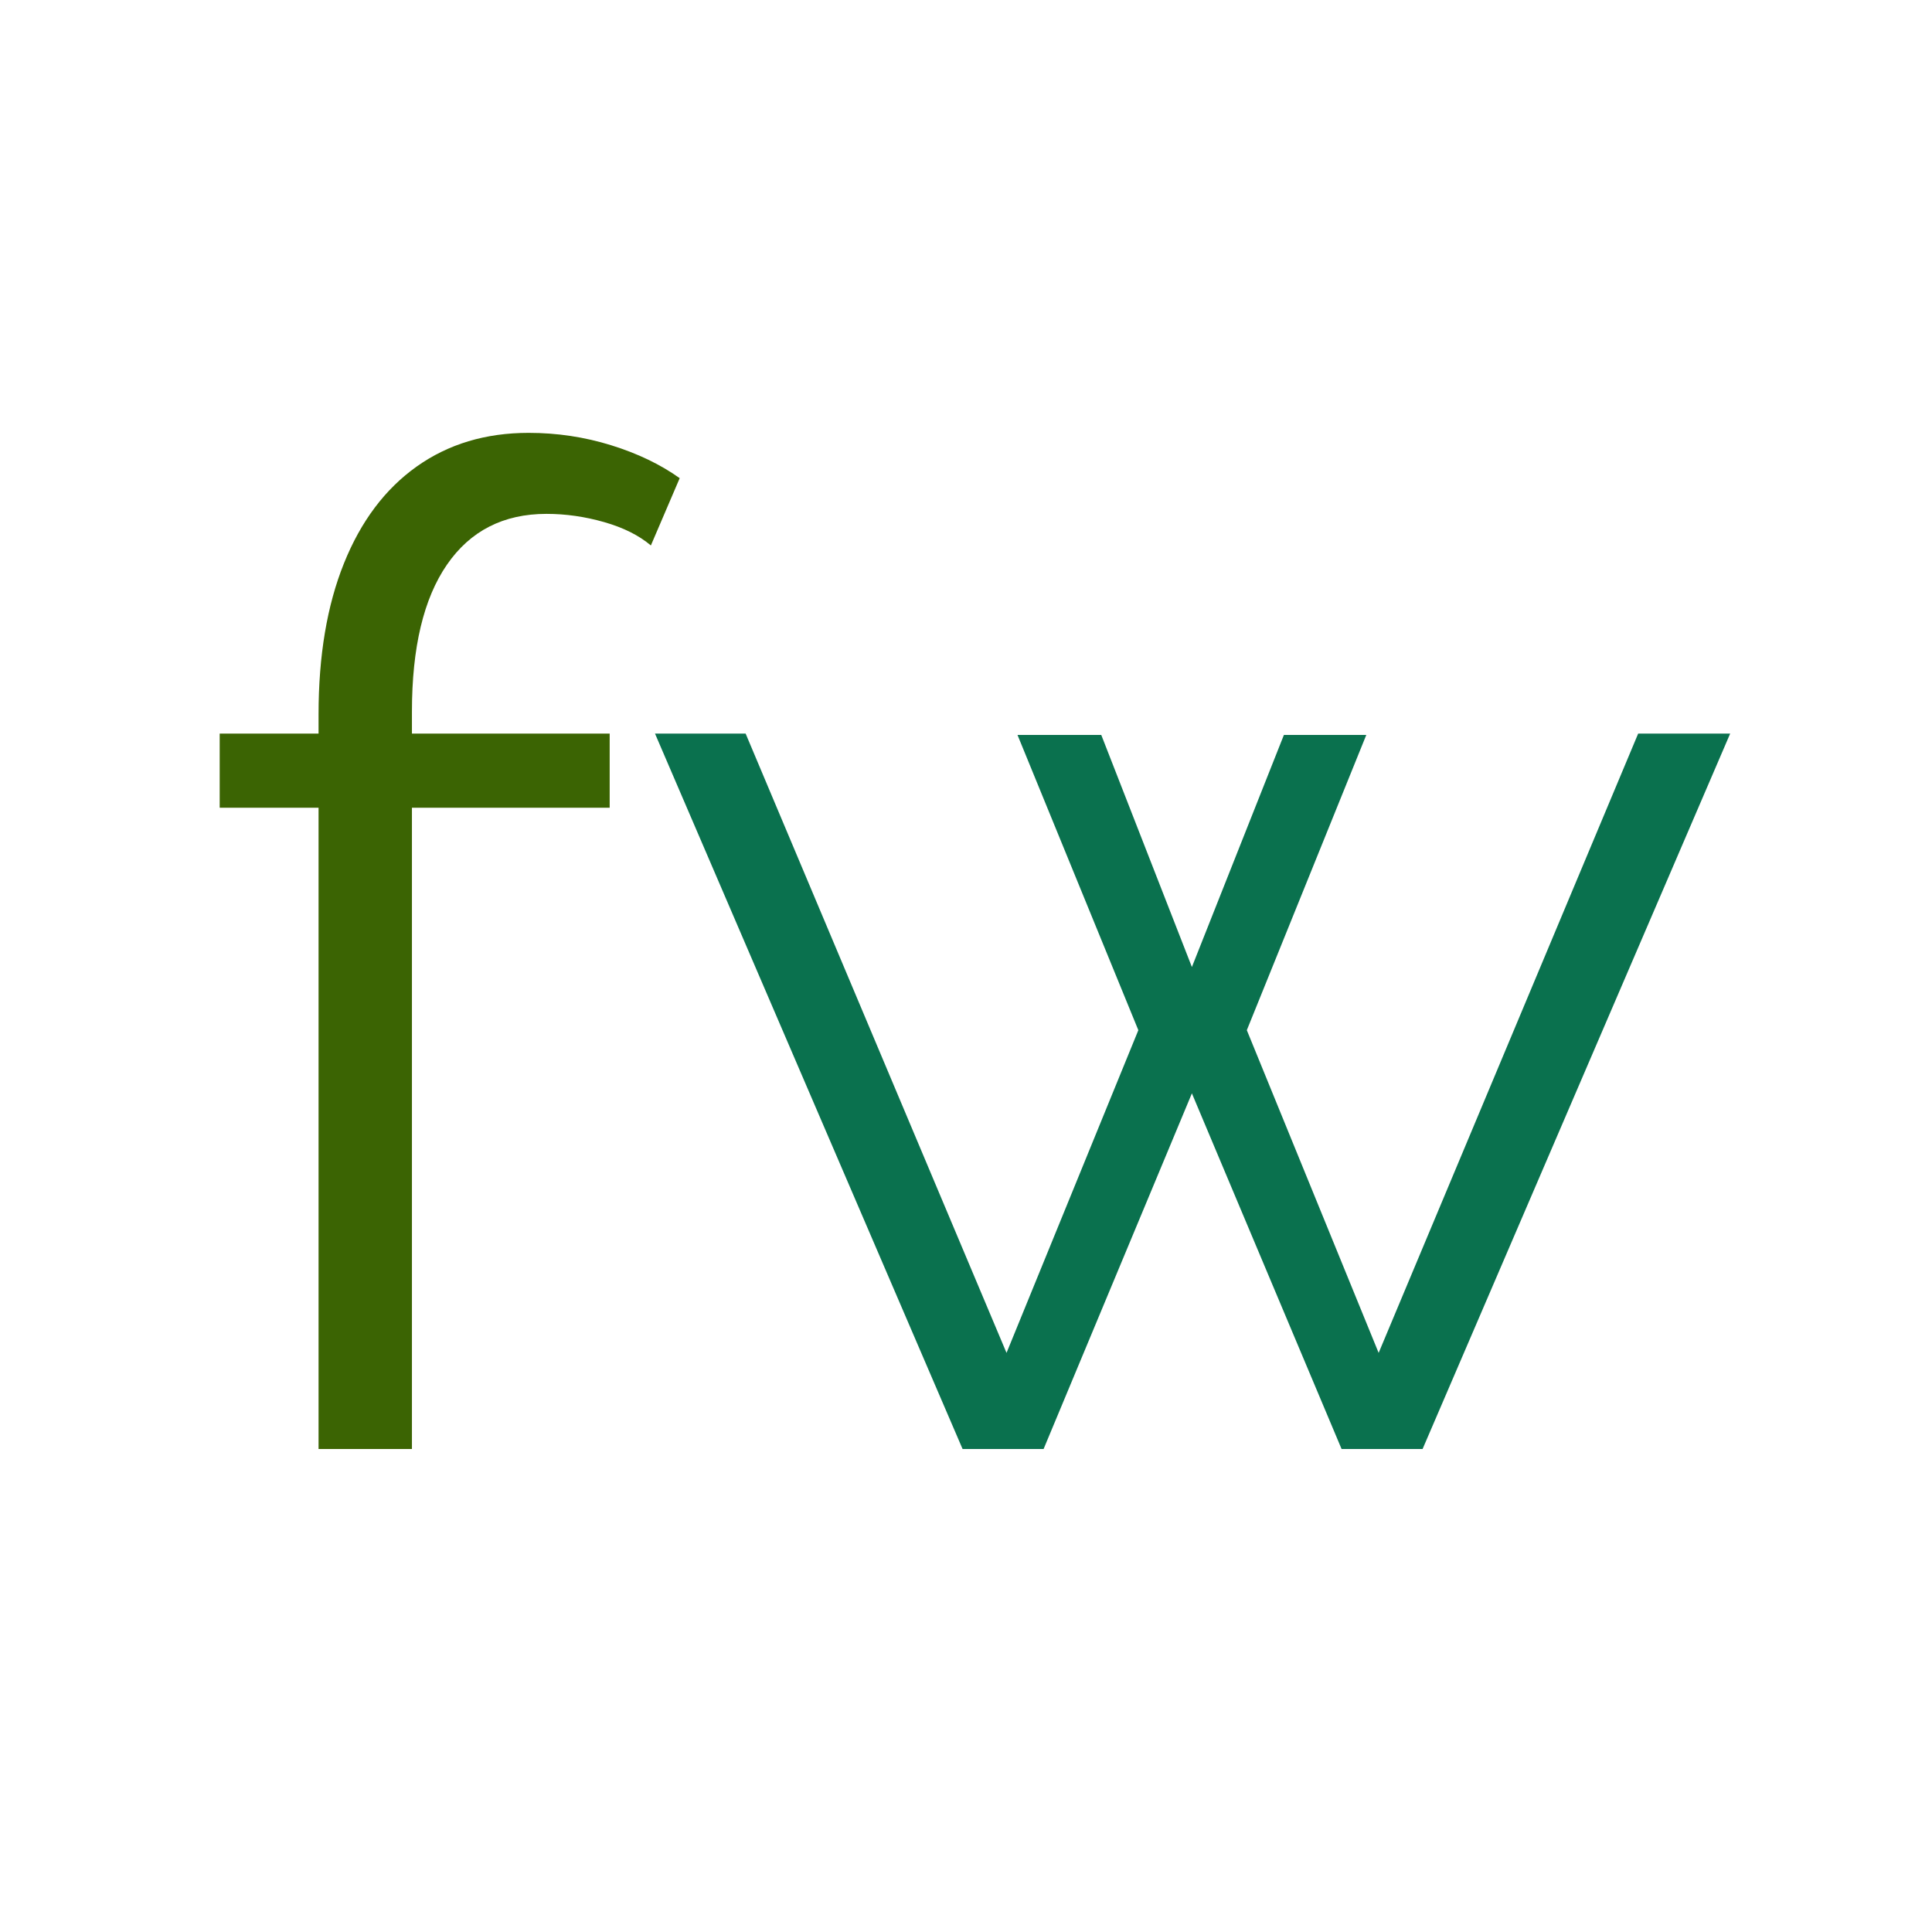
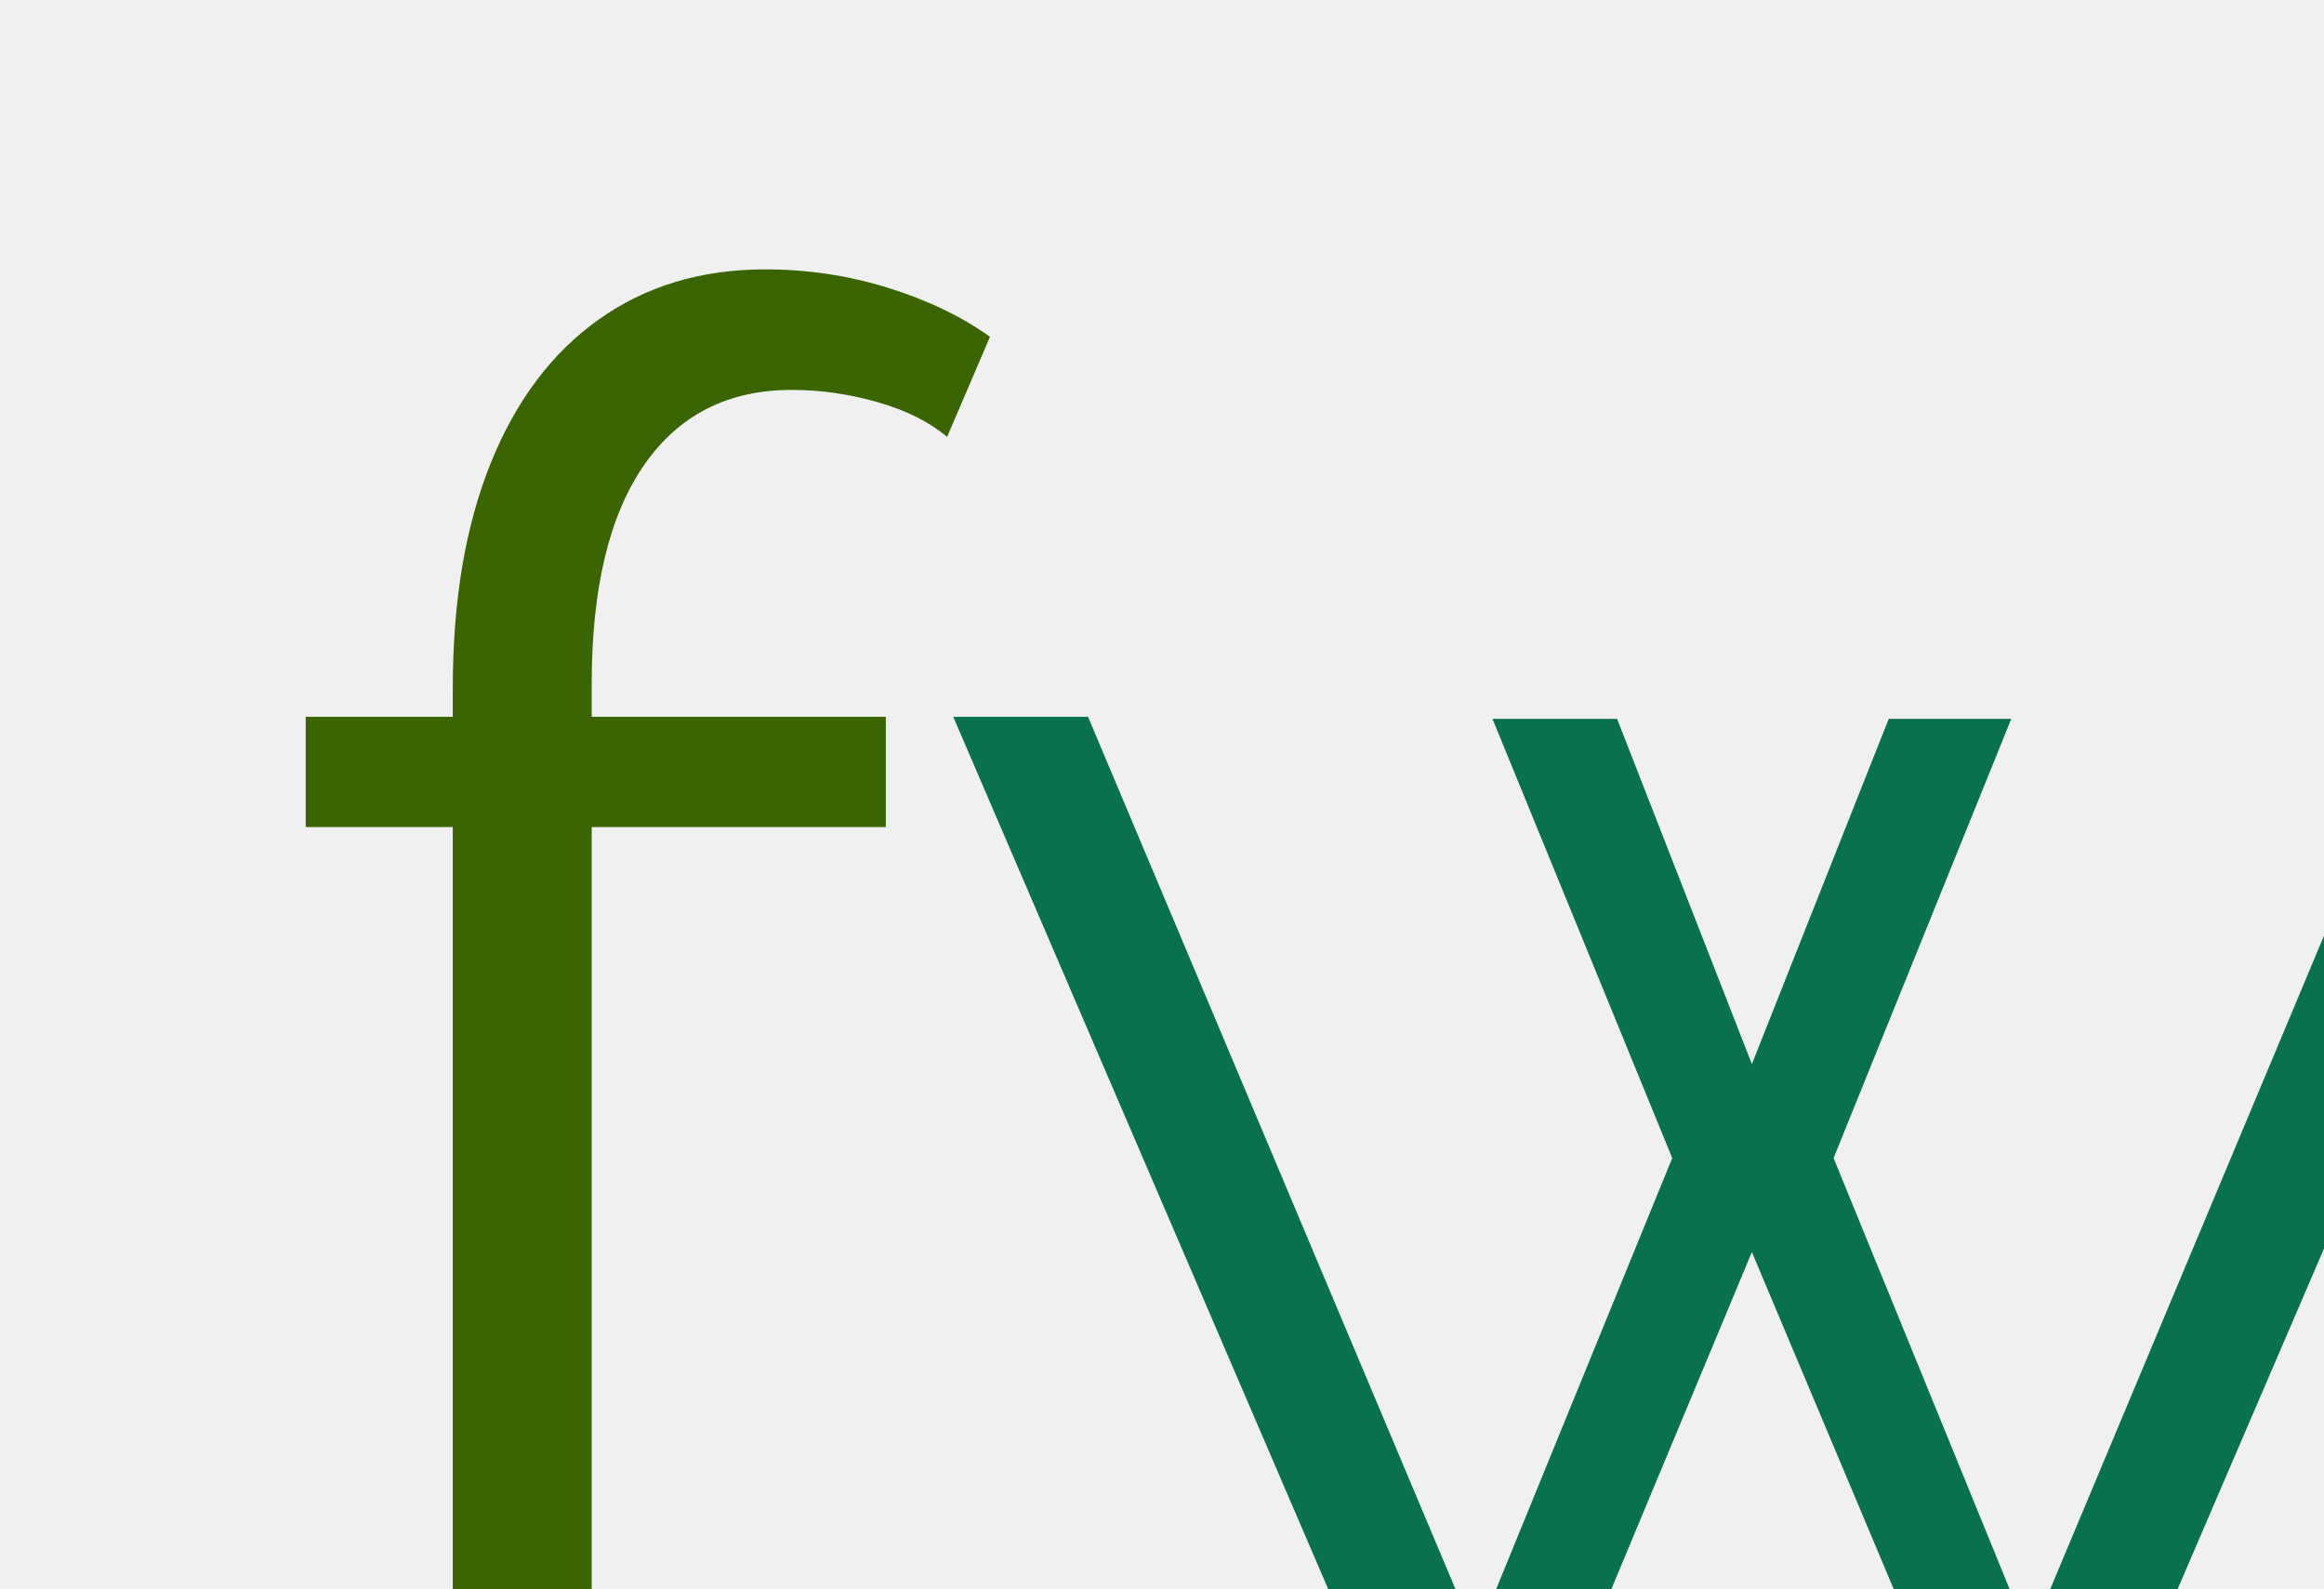
- <svg xmlns="http://www.w3.org/2000/svg" width="4000" zoomAndPan="magnify" viewBox="0 0 3000 3000" height="4000" preserveAspectRatio="xMidYMid meet" version="1.0">
+ <svg xmlns="http://www.w3.org/2000/svg" width="2426" zoomAndPan="magnify" viewBox="22 391 2426 1658" height="1658" preserveAspectRatio="xMidYMid meet" version="1.0">
  <defs>
    <g />
    <clipPath id="148a7fb1c2">
      <rect x="0" width="2443" y="0" height="2510" />
    </clipPath>
  </defs>
-   <rect x="-300" width="3600" fill="#ffffff" y="-300" height="3600" fill-opacity="1" />
-   <rect x="-300" width="3600" fill="#ffffff" y="-300" height="3600" fill-opacity="1" />
  <g transform="matrix(1, 0, 0, 1, 279, 241)">
    <g clip-path="url(#148a7fb1c2)">
      <g fill="#3b6403" fill-opacity="1">
        <g transform="translate(2.43454, 2009)">
          <g>
            <path d="M 213.219 0 L 213.219 -995.766 L 59.703 -995.766 L 59.703 -1110.906 L 213.219 -1110.906 L 213.219 -1140.75 C 213.219 -1231.727 226.367 -1309.91 252.672 -1375.297 C 278.973 -1440.691 316.645 -1490.801 365.688 -1525.625 C 414.727 -1560.445 472.648 -1577.859 539.453 -1577.859 C 583.523 -1577.859 626.172 -1571.461 667.391 -1558.672 C 708.617 -1545.879 744.156 -1528.82 774 -1507.5 L 729.234 -1403.016 C 710.754 -1418.648 686.586 -1430.734 656.734 -1439.266 C 626.879 -1447.797 597.023 -1452.062 567.172 -1452.062 C 500.367 -1452.062 448.844 -1425.766 412.594 -1373.172 C 376.344 -1320.578 358.219 -1244.523 358.219 -1145.016 L 358.219 -1110.906 L 665.266 -1110.906 L 665.266 -995.766 L 358.219 -995.766 L 358.219 0 Z M 213.219 0 " />
          </g>
        </g>
      </g>
      <g fill="#0a714e" fill-opacity="1">
        <g transform="translate(706.0803, 2009)">
          <g>
            <path d="M 1558.672 -1110.906 L 1701.531 -1110.906 L 1223.906 0 L 1098.109 0 L 865.688 -552.25 L 635.406 0 L 509.609 0 L 31.984 -1110.906 L 172.719 -1110.906 L 577.844 -149.25 L 782.531 -650.344 L 594.891 -1108.766 L 724.969 -1108.766 L 865.688 -748.422 L 1008.547 -1108.766 L 1136.484 -1108.766 L 950.984 -650.344 L 1155.672 -149.25 Z M 1558.672 -1110.906 " />
          </g>
        </g>
      </g>
    </g>
  </g>
</svg>
